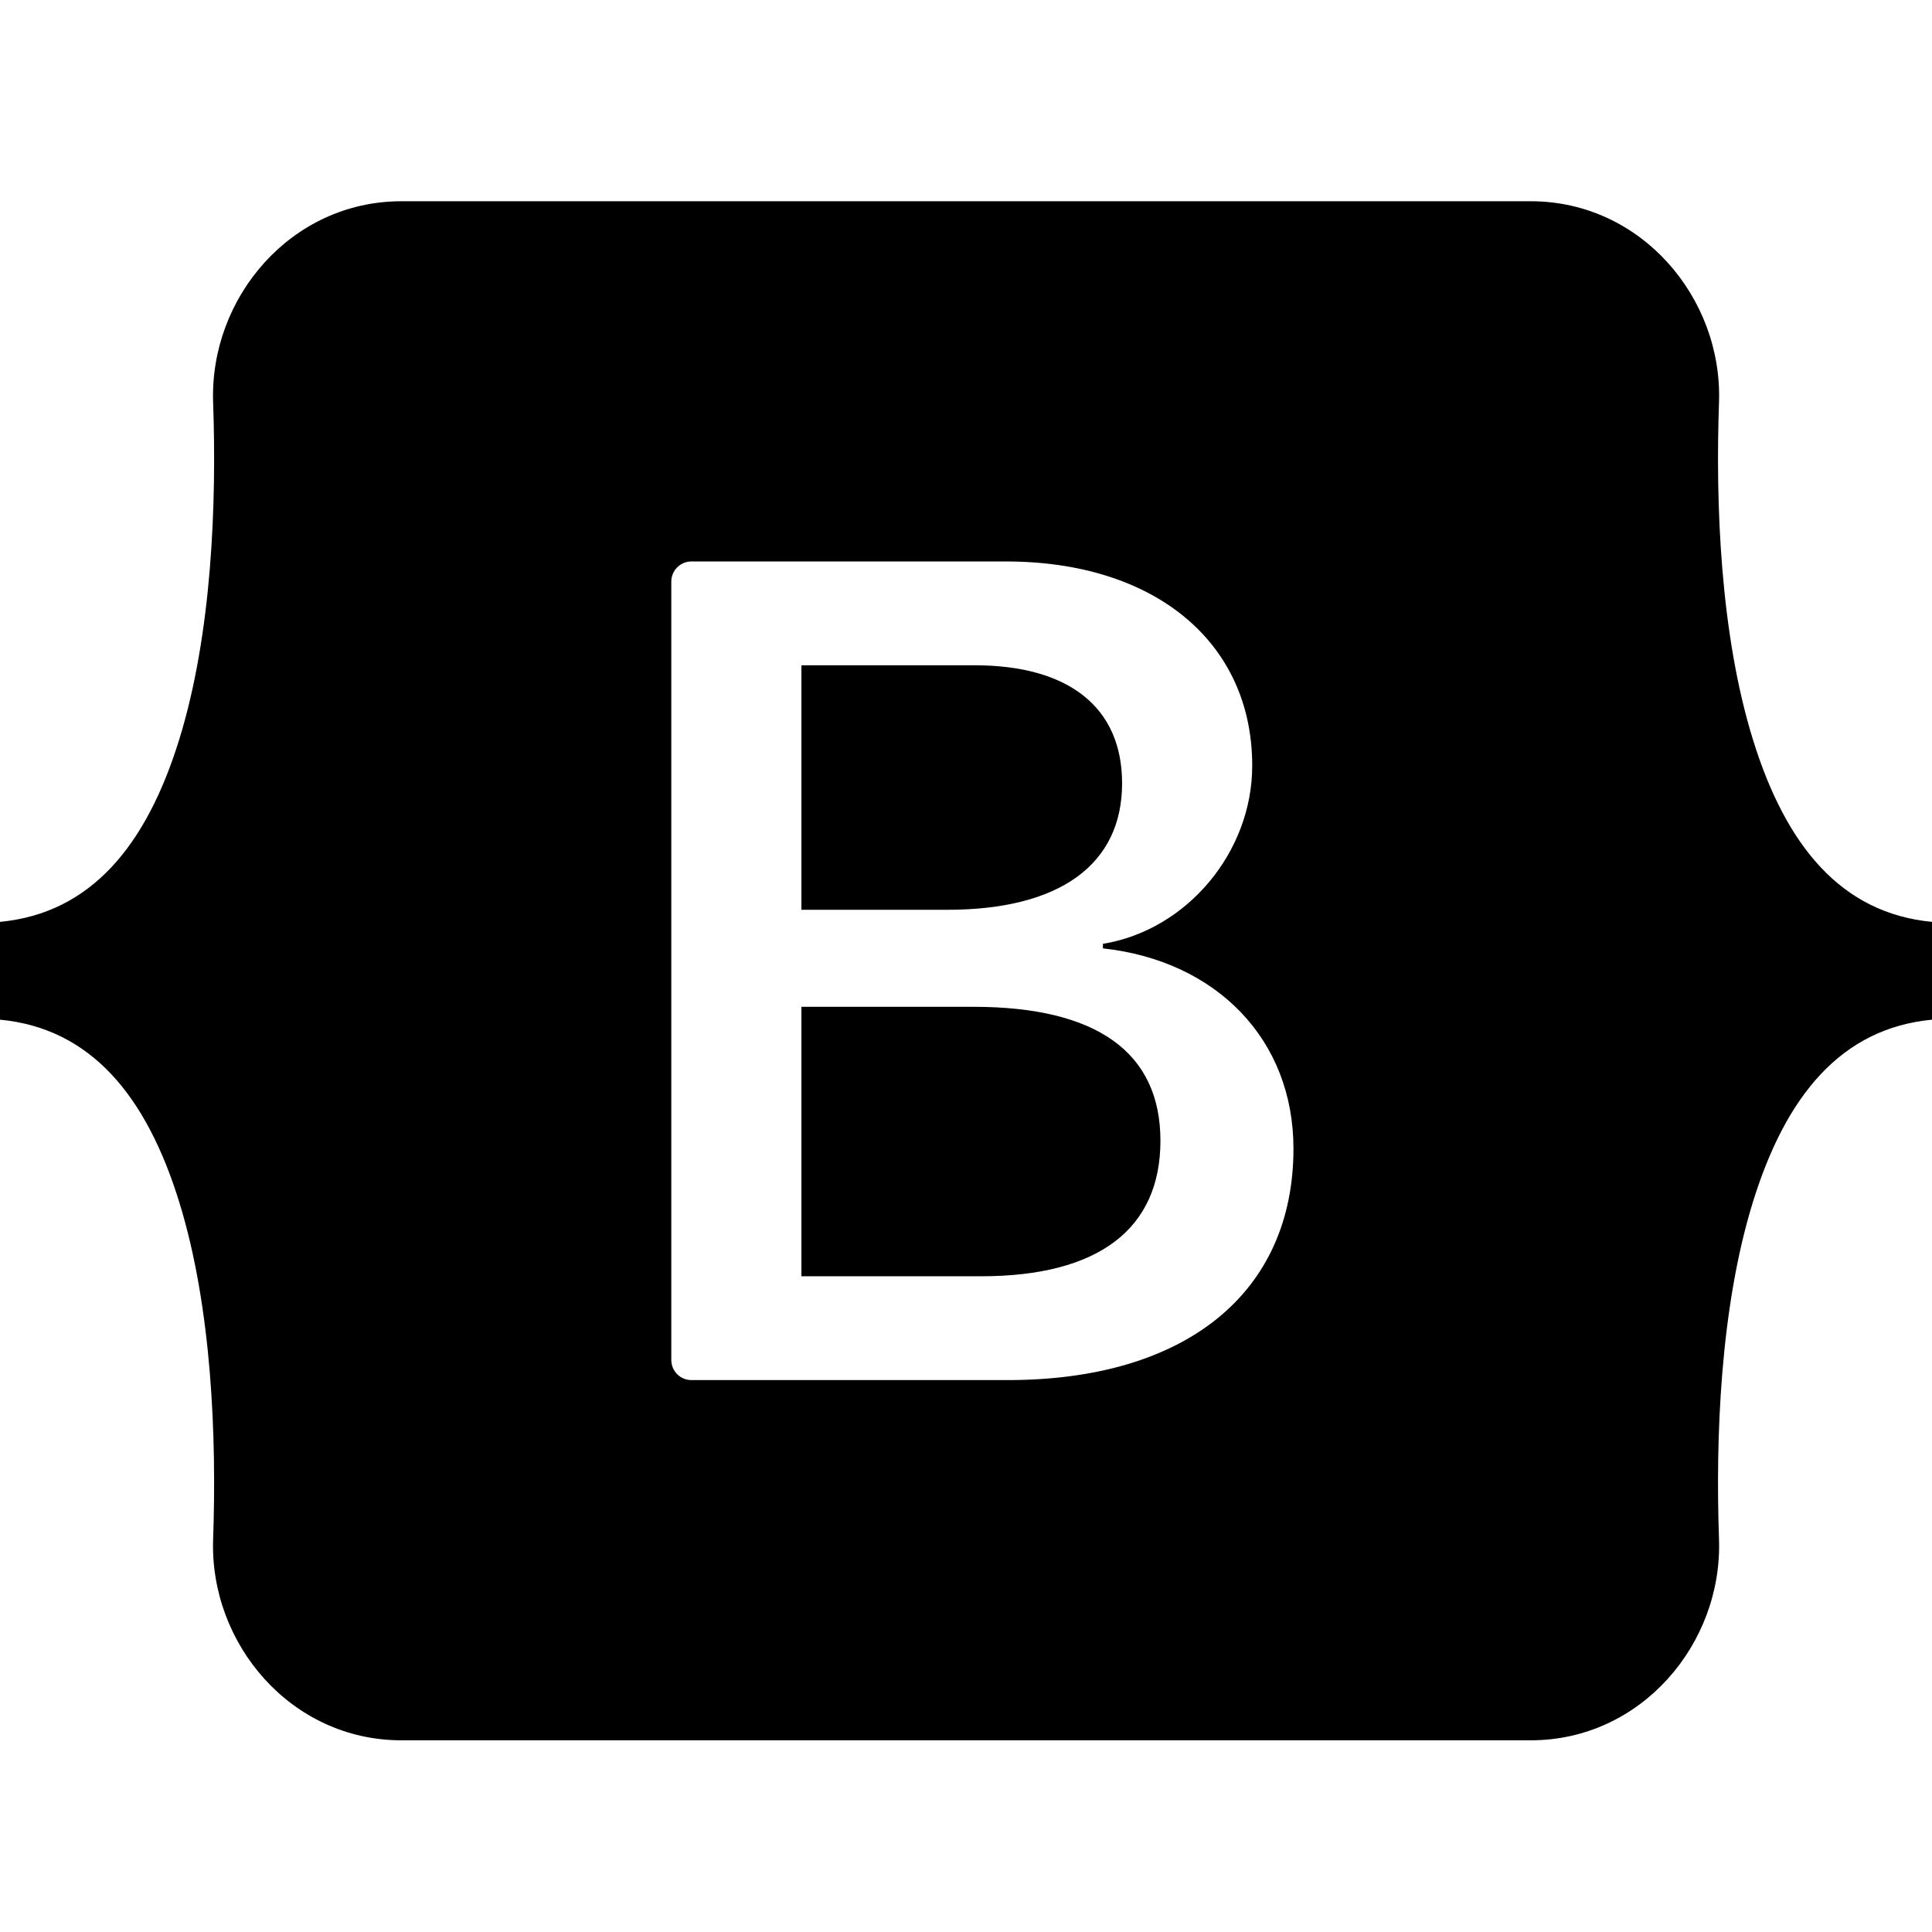
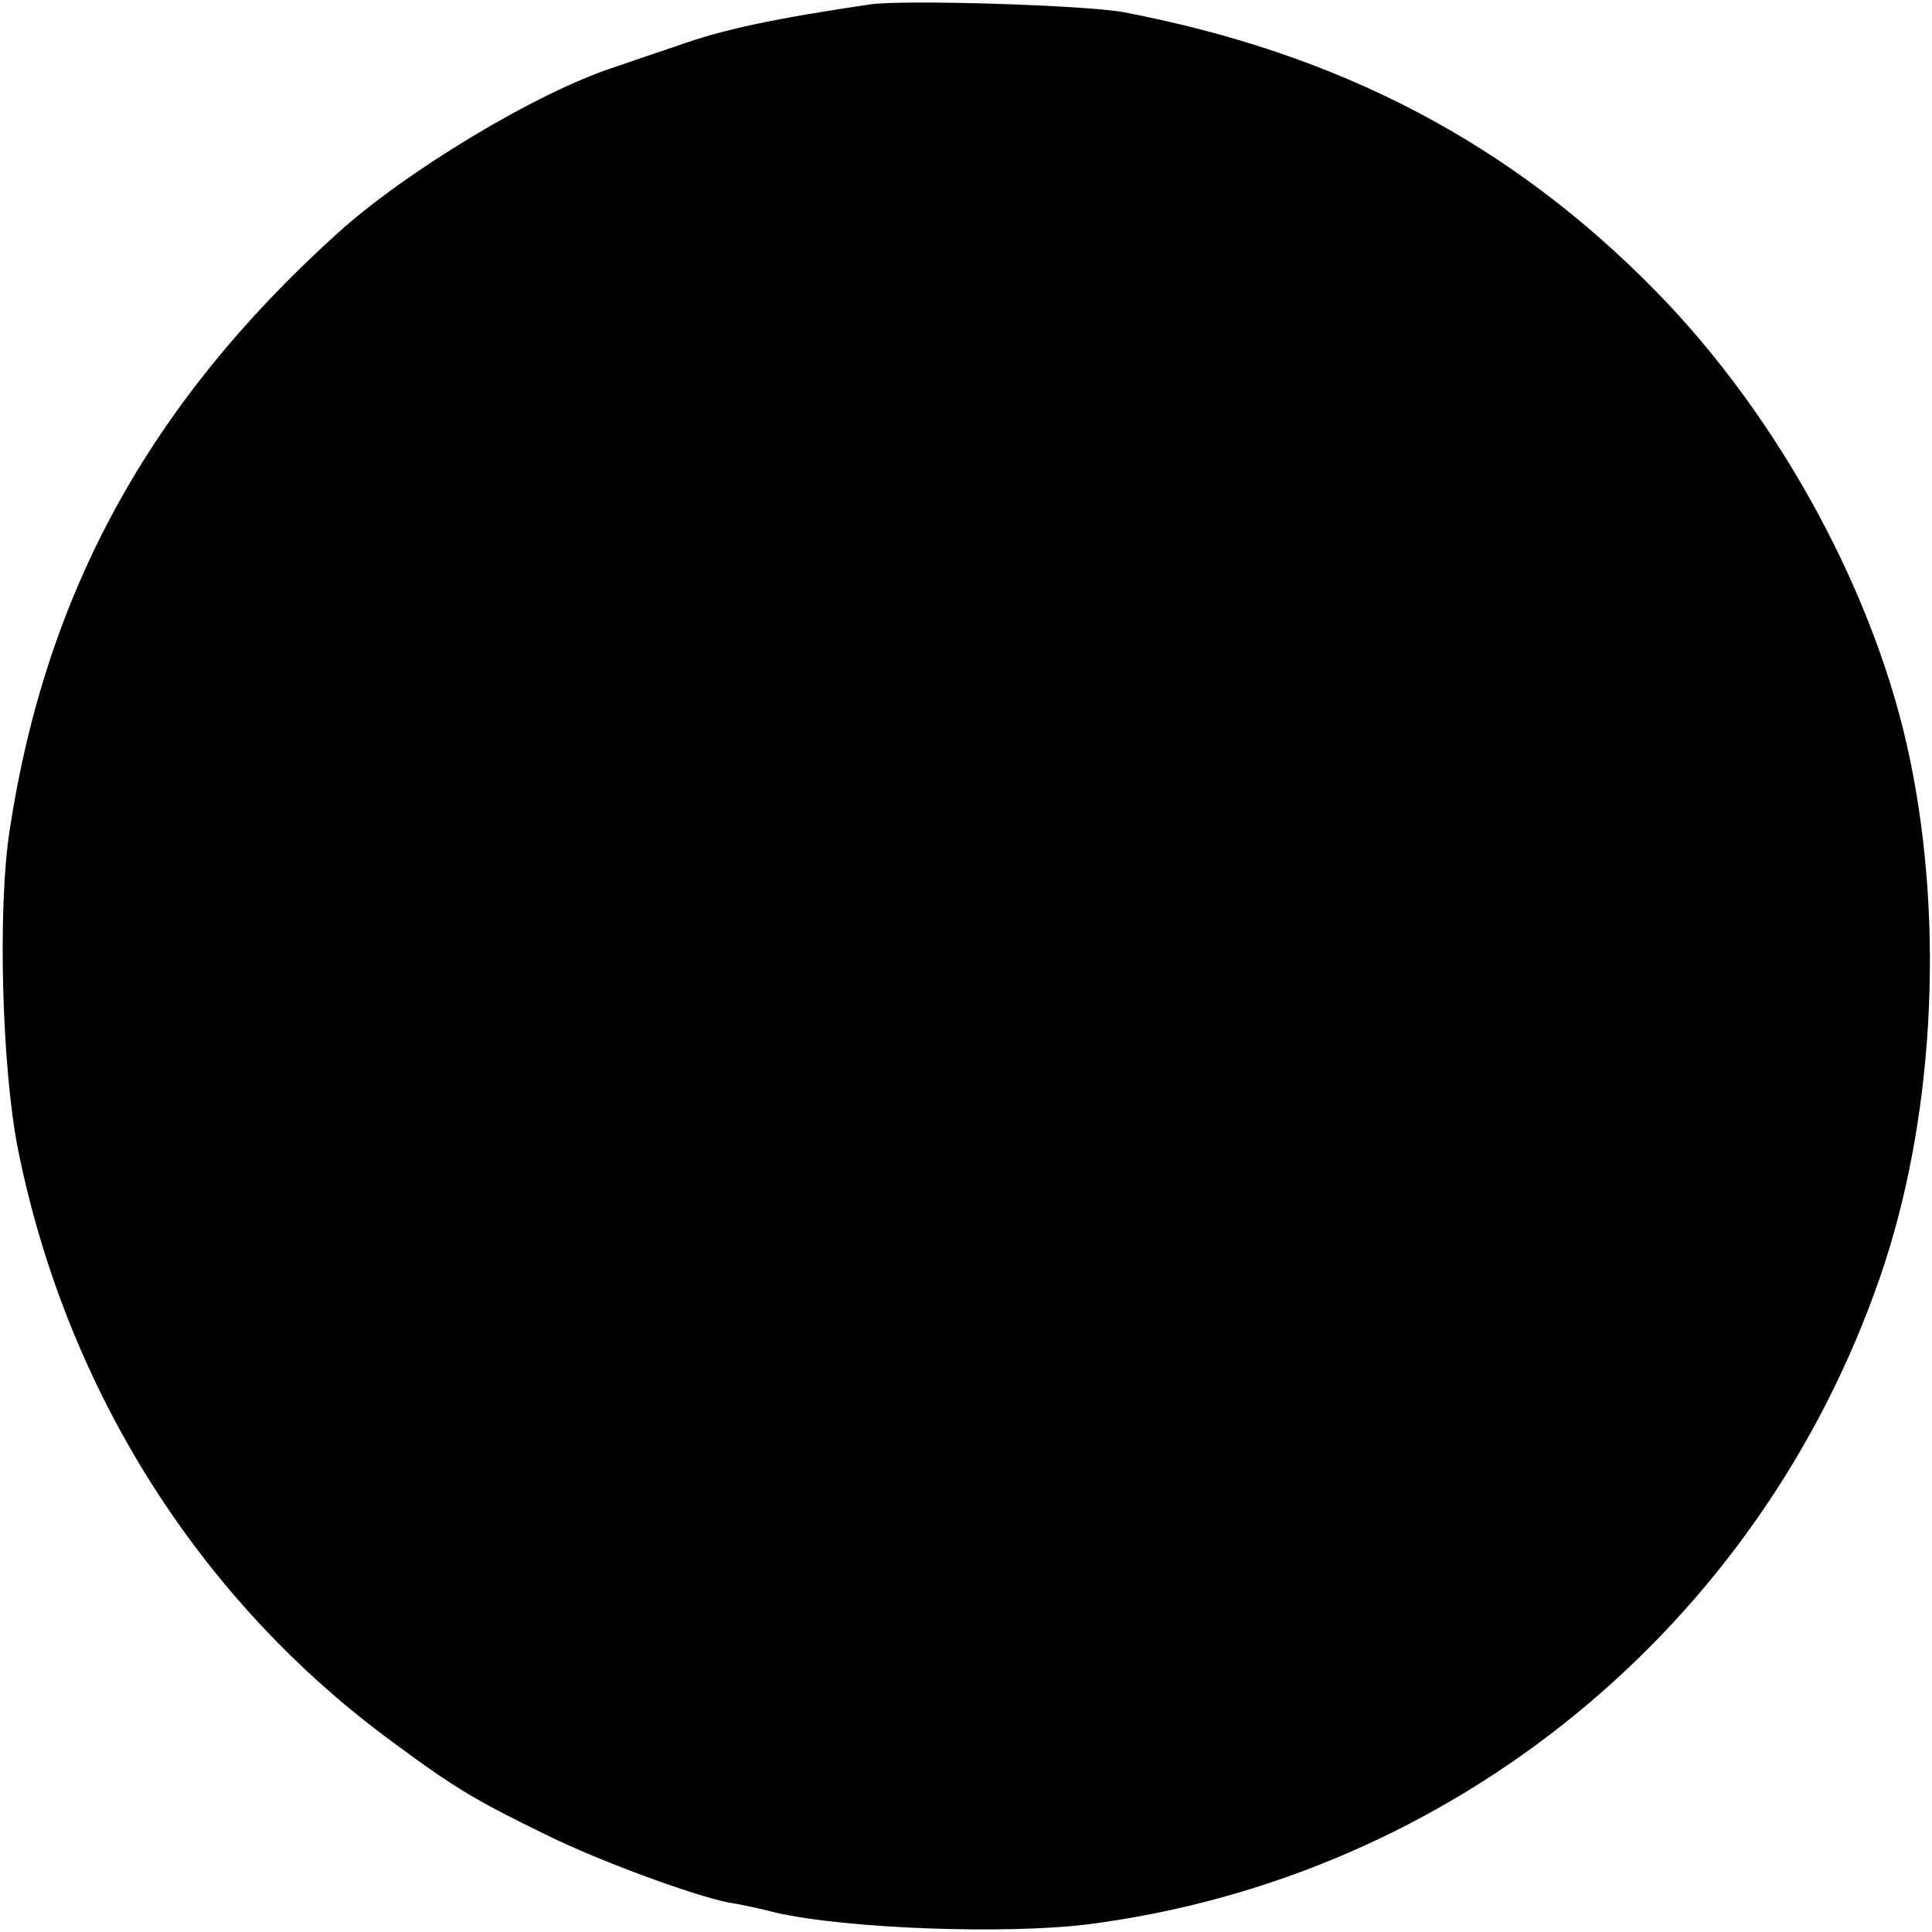
- <svg xmlns="http://www.w3.org/2000/svg" width="192" height="192" fill="none">
-   <path fill="#000" fill-rule="evenodd" d="M39.878 20c-10.955 0-19.06 9.59-18.698 19.988.349 9.99-.104 22.93-3.361 33.48C14.55 84.052 9.026 90.756 0 91.615v9.719c9.026.86 14.55 7.563 17.819 18.147 3.257 10.551 3.71 23.491 3.361 33.48-.362 10.399 7.743 19.988 18.698 19.988h112.258c10.955 0 19.06-9.589 18.697-19.988-.348-9.989.104-22.929 3.362-33.48 3.268-10.584 8.779-17.287 17.805-18.147v-9.719c-9.026-.86-14.537-7.563-17.805-18.147-3.258-10.55-3.71-23.49-3.362-33.48C171.196 29.589 163.091 20 152.136 20H39.878zm88.665 94.15c0 14.32-10.68 23.002-28.404 23.002H68.713a2 2 0 01-2-2V57.797a2 2 0 012-2h31.253c14.779 0 24.478 8.006 24.478 20.296 0 8.626-6.524 16.35-14.837 17.703v.451c11.315 1.24 18.936 9.078 18.936 19.903zM96.848 66.114H79.644v24.3h14.491c11.2 0 17.377-4.51 17.377-12.573 0-7.555-5.311-11.727-14.664-11.727zm-17.204 33.941v26.78h17.84c11.661 0 17.838-4.68 17.838-13.475s-6.35-13.305-18.59-13.305H79.645z" clip-rule="evenodd" />
+ <svg xmlns="http://www.w3.org/2000/svg" version="1.0" width="300pt" height="300pt" viewBox="0 0 300 300" preserveAspectRatio="xMidYMid meet">
+   <g transform="translate(0,300) scale(0.1,-0.1)" fill="#000000" stroke="none">
+     <path d="M1350 2993 c-142 -21 -226 -38 -298 -64 -48 -16 -91 -31 -97 -33 -121 -39 -327 -163 -434 -261 -290 -263 -450 -556 -506 -924 -19 -123 -12 -370 13 -496 75 -373 282 -701 583 -921 96 -71 128 -90 239 -144 81 -40 226 -93 280 -104 14 -2 48 -9 75 -16 110 -25 357 -34 485 -18 566 73 1041 461 1229 1004 83 239 101 543 47 804 -52 254 -202 531 -394 727 -226 231 -492 370 -827 434 -58 11 -344 20 -395 12z" />
+   </g>
</svg>
